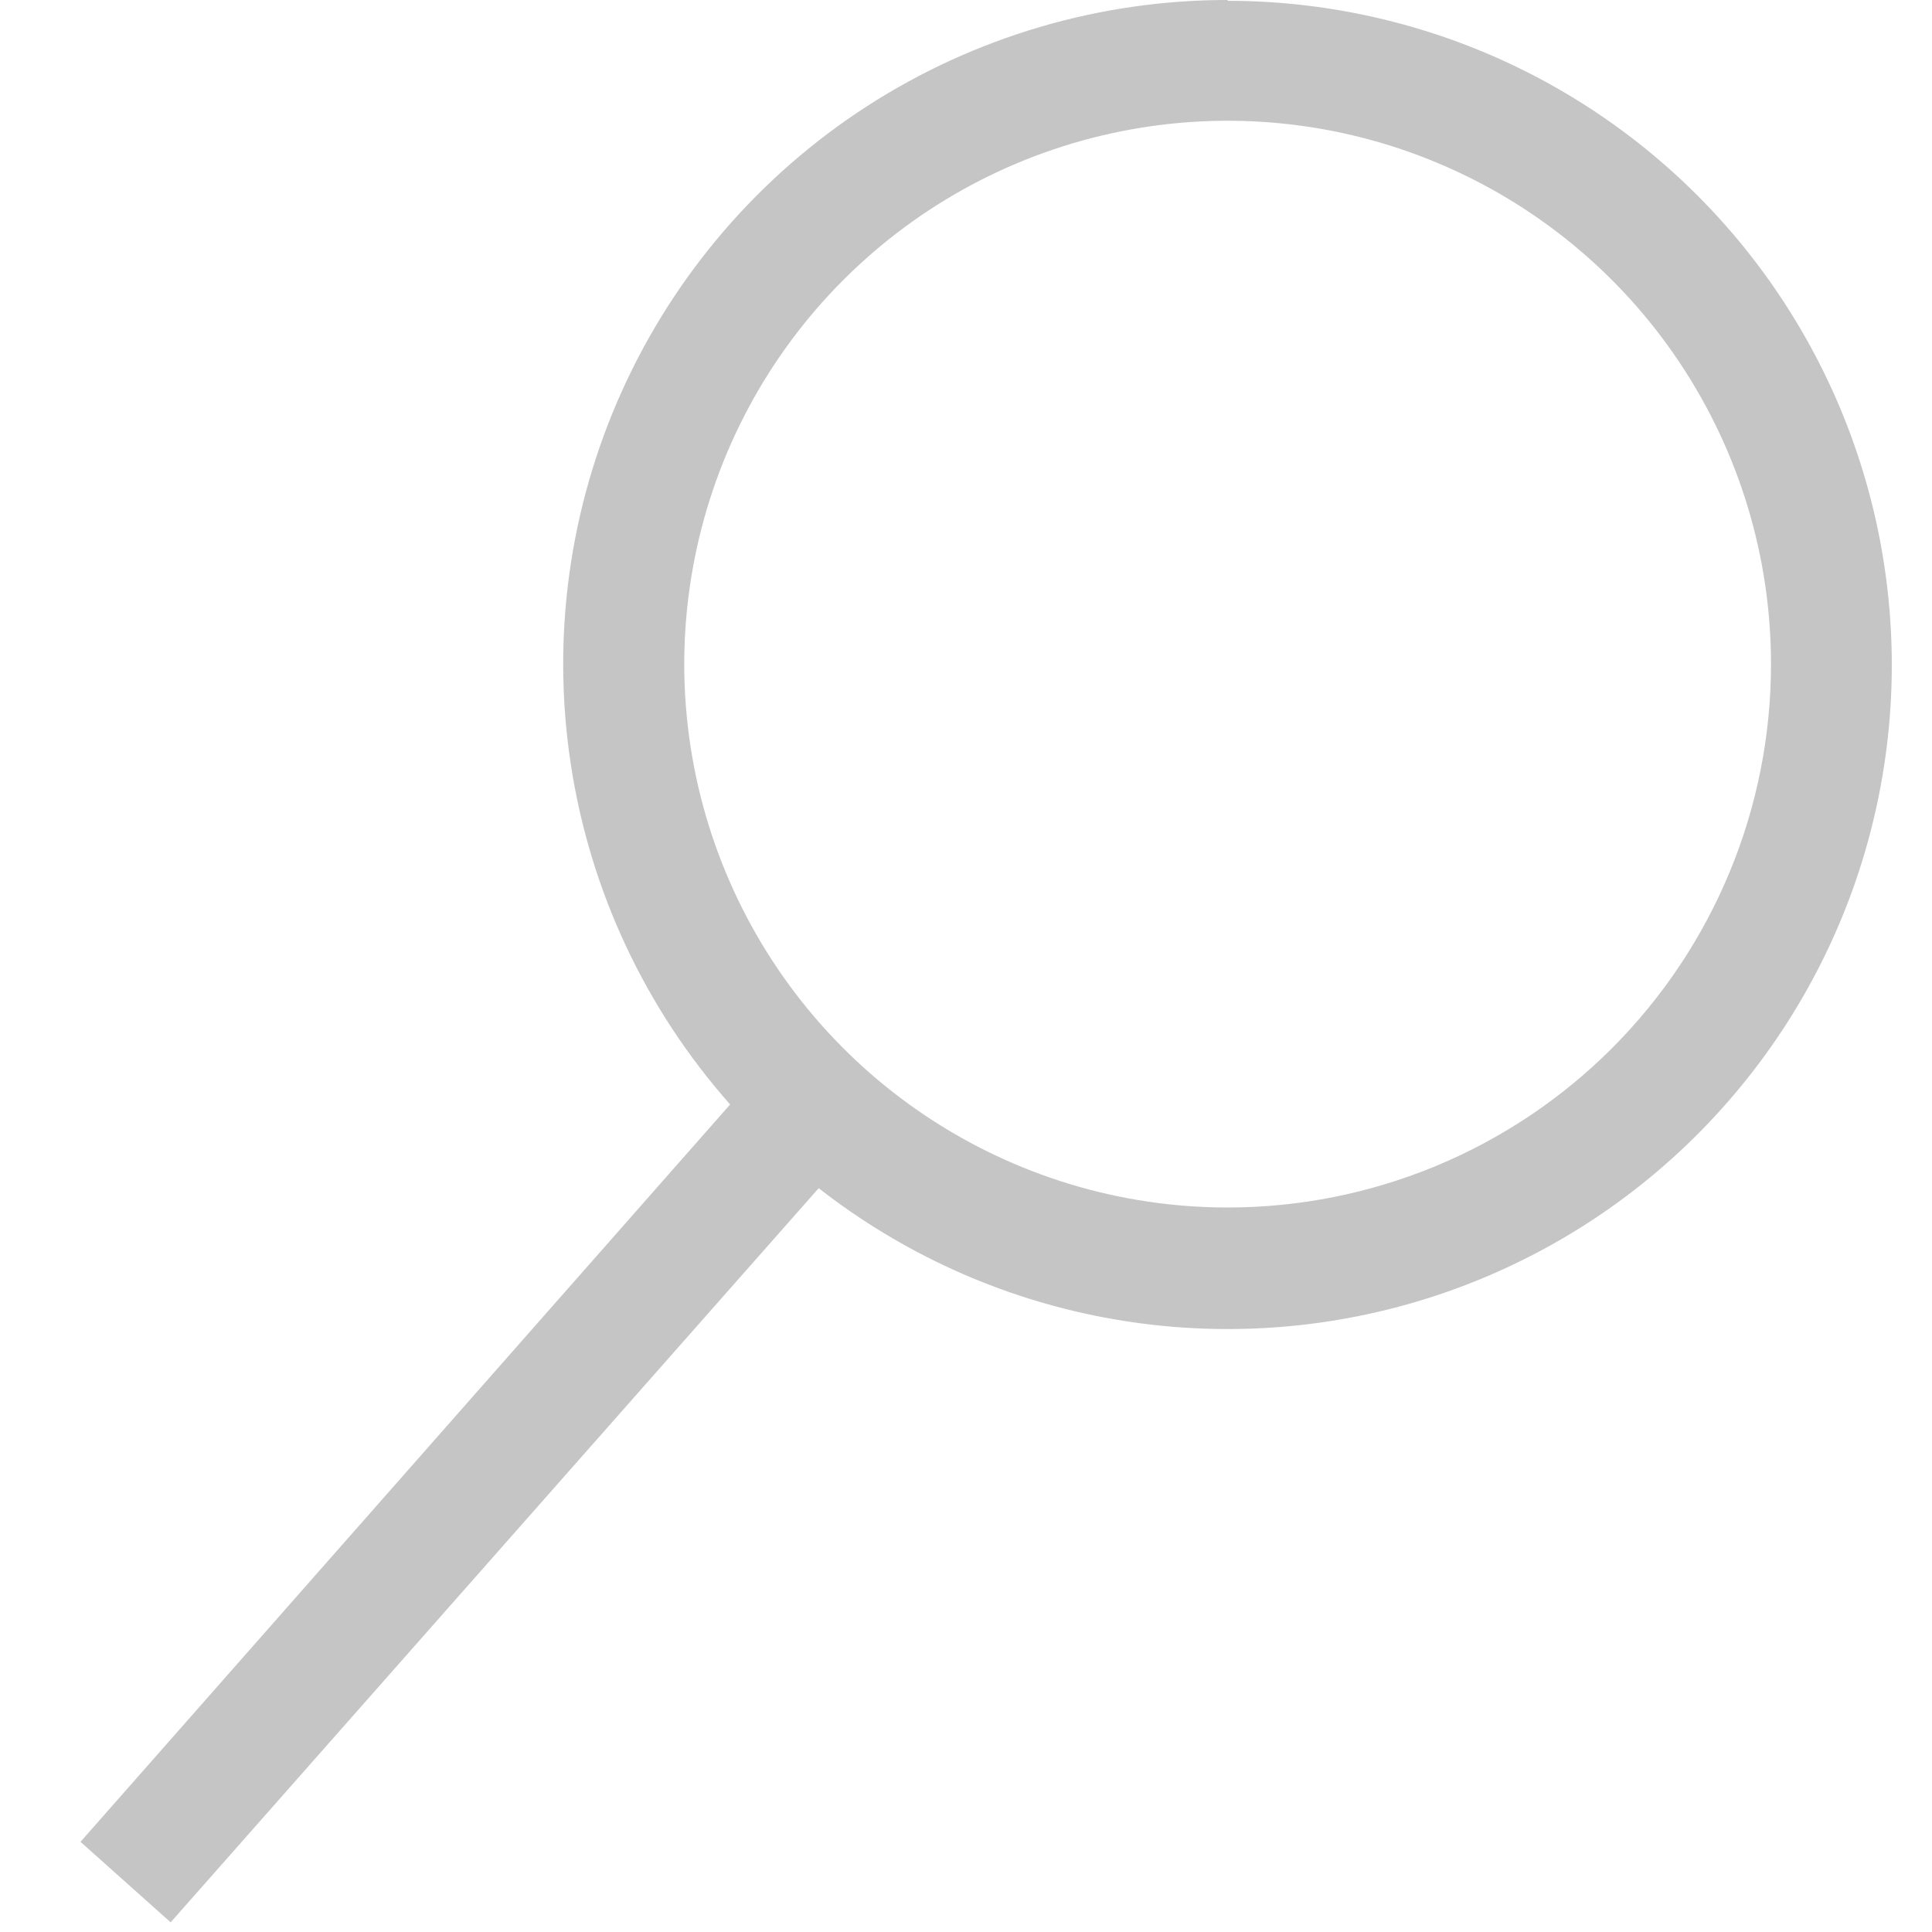
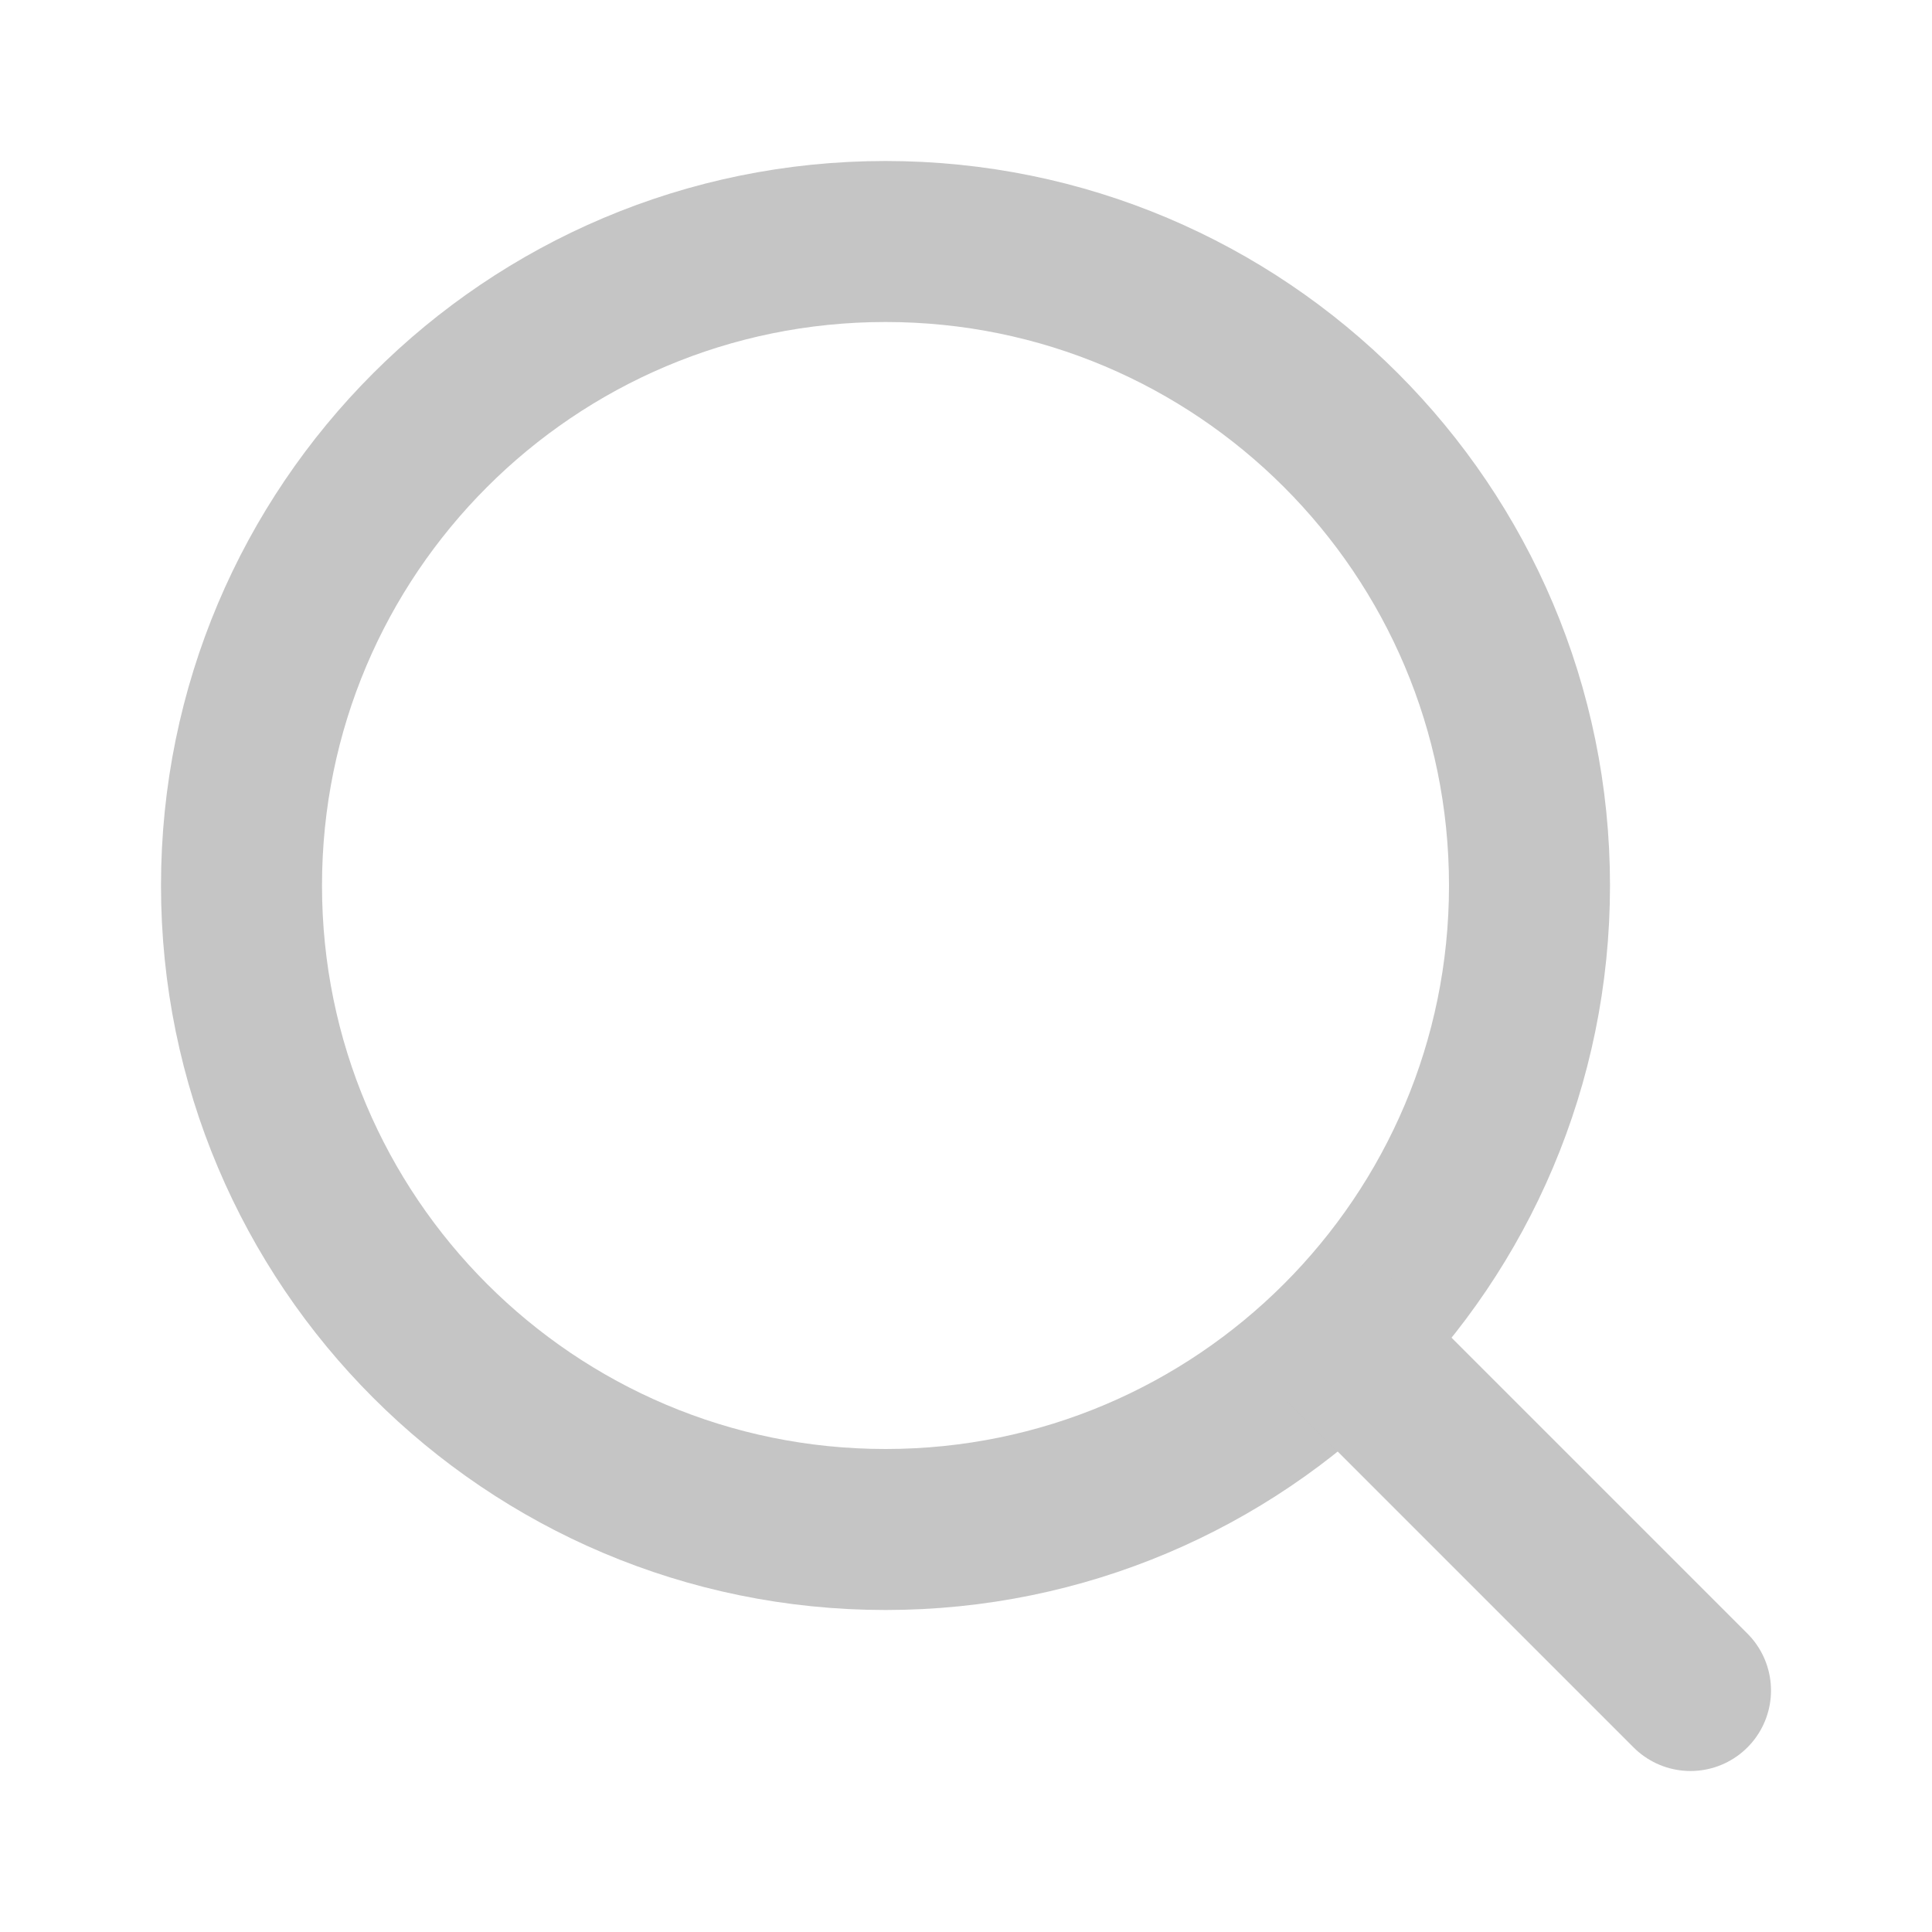
- <svg xmlns="http://www.w3.org/2000/svg" width="24" height="24" viewBox="0 0 24 24" fill="none">
-   <path d="M15.25 1.02546e-06C13.661 -0.001 12.105 0.458 10.769 1.32C9.434 2.183 8.377 3.412 7.724 4.862C7.071 6.311 6.851 7.918 7.09 9.489C7.328 11.061 8.016 12.53 9.07 13.72L1 22.88L2.12 23.88L10.17 14.76C11.206 15.569 12.419 16.12 13.71 16.365C15.001 16.61 16.332 16.544 17.593 16.171C18.853 15.798 20.006 15.129 20.955 14.22C21.904 13.311 22.623 12.189 23.051 10.947C23.479 9.704 23.604 8.377 23.415 7.076C23.227 5.776 22.73 4.539 21.967 3.469C21.204 2.399 20.196 1.527 19.028 0.925C17.86 0.324 16.564 0.01 15.25 0.01V1.02546e-06ZM15.25 15C13.915 15 12.61 14.604 11.5 13.862C10.39 13.121 9.525 12.066 9.014 10.833C8.503 9.6 8.369 8.242 8.63 6.933C8.89 5.624 9.533 4.421 10.477 3.477C11.421 2.533 12.624 1.89 13.933 1.63C15.242 1.369 16.6 1.503 17.833 2.014C19.067 2.525 20.121 3.39 20.862 4.5C21.604 5.61 22 6.915 22 8.25C22 10.04 21.289 11.757 20.023 13.023C18.757 14.289 17.04 15 15.25 15Z" fill="#C5C5C5" />
+ <svg xmlns="http://www.w3.org/2000/svg" width="24" height="24" viewBox="0 0 24 24" fill="none" stroke="#C5C5C5" stroke-width="2" stroke-linecap="round" stroke-linejoin="round">
+   <circle cx="11" cy="11" r="8" />
+   <path d="m21 21-4.3-4.3" />
</svg>
